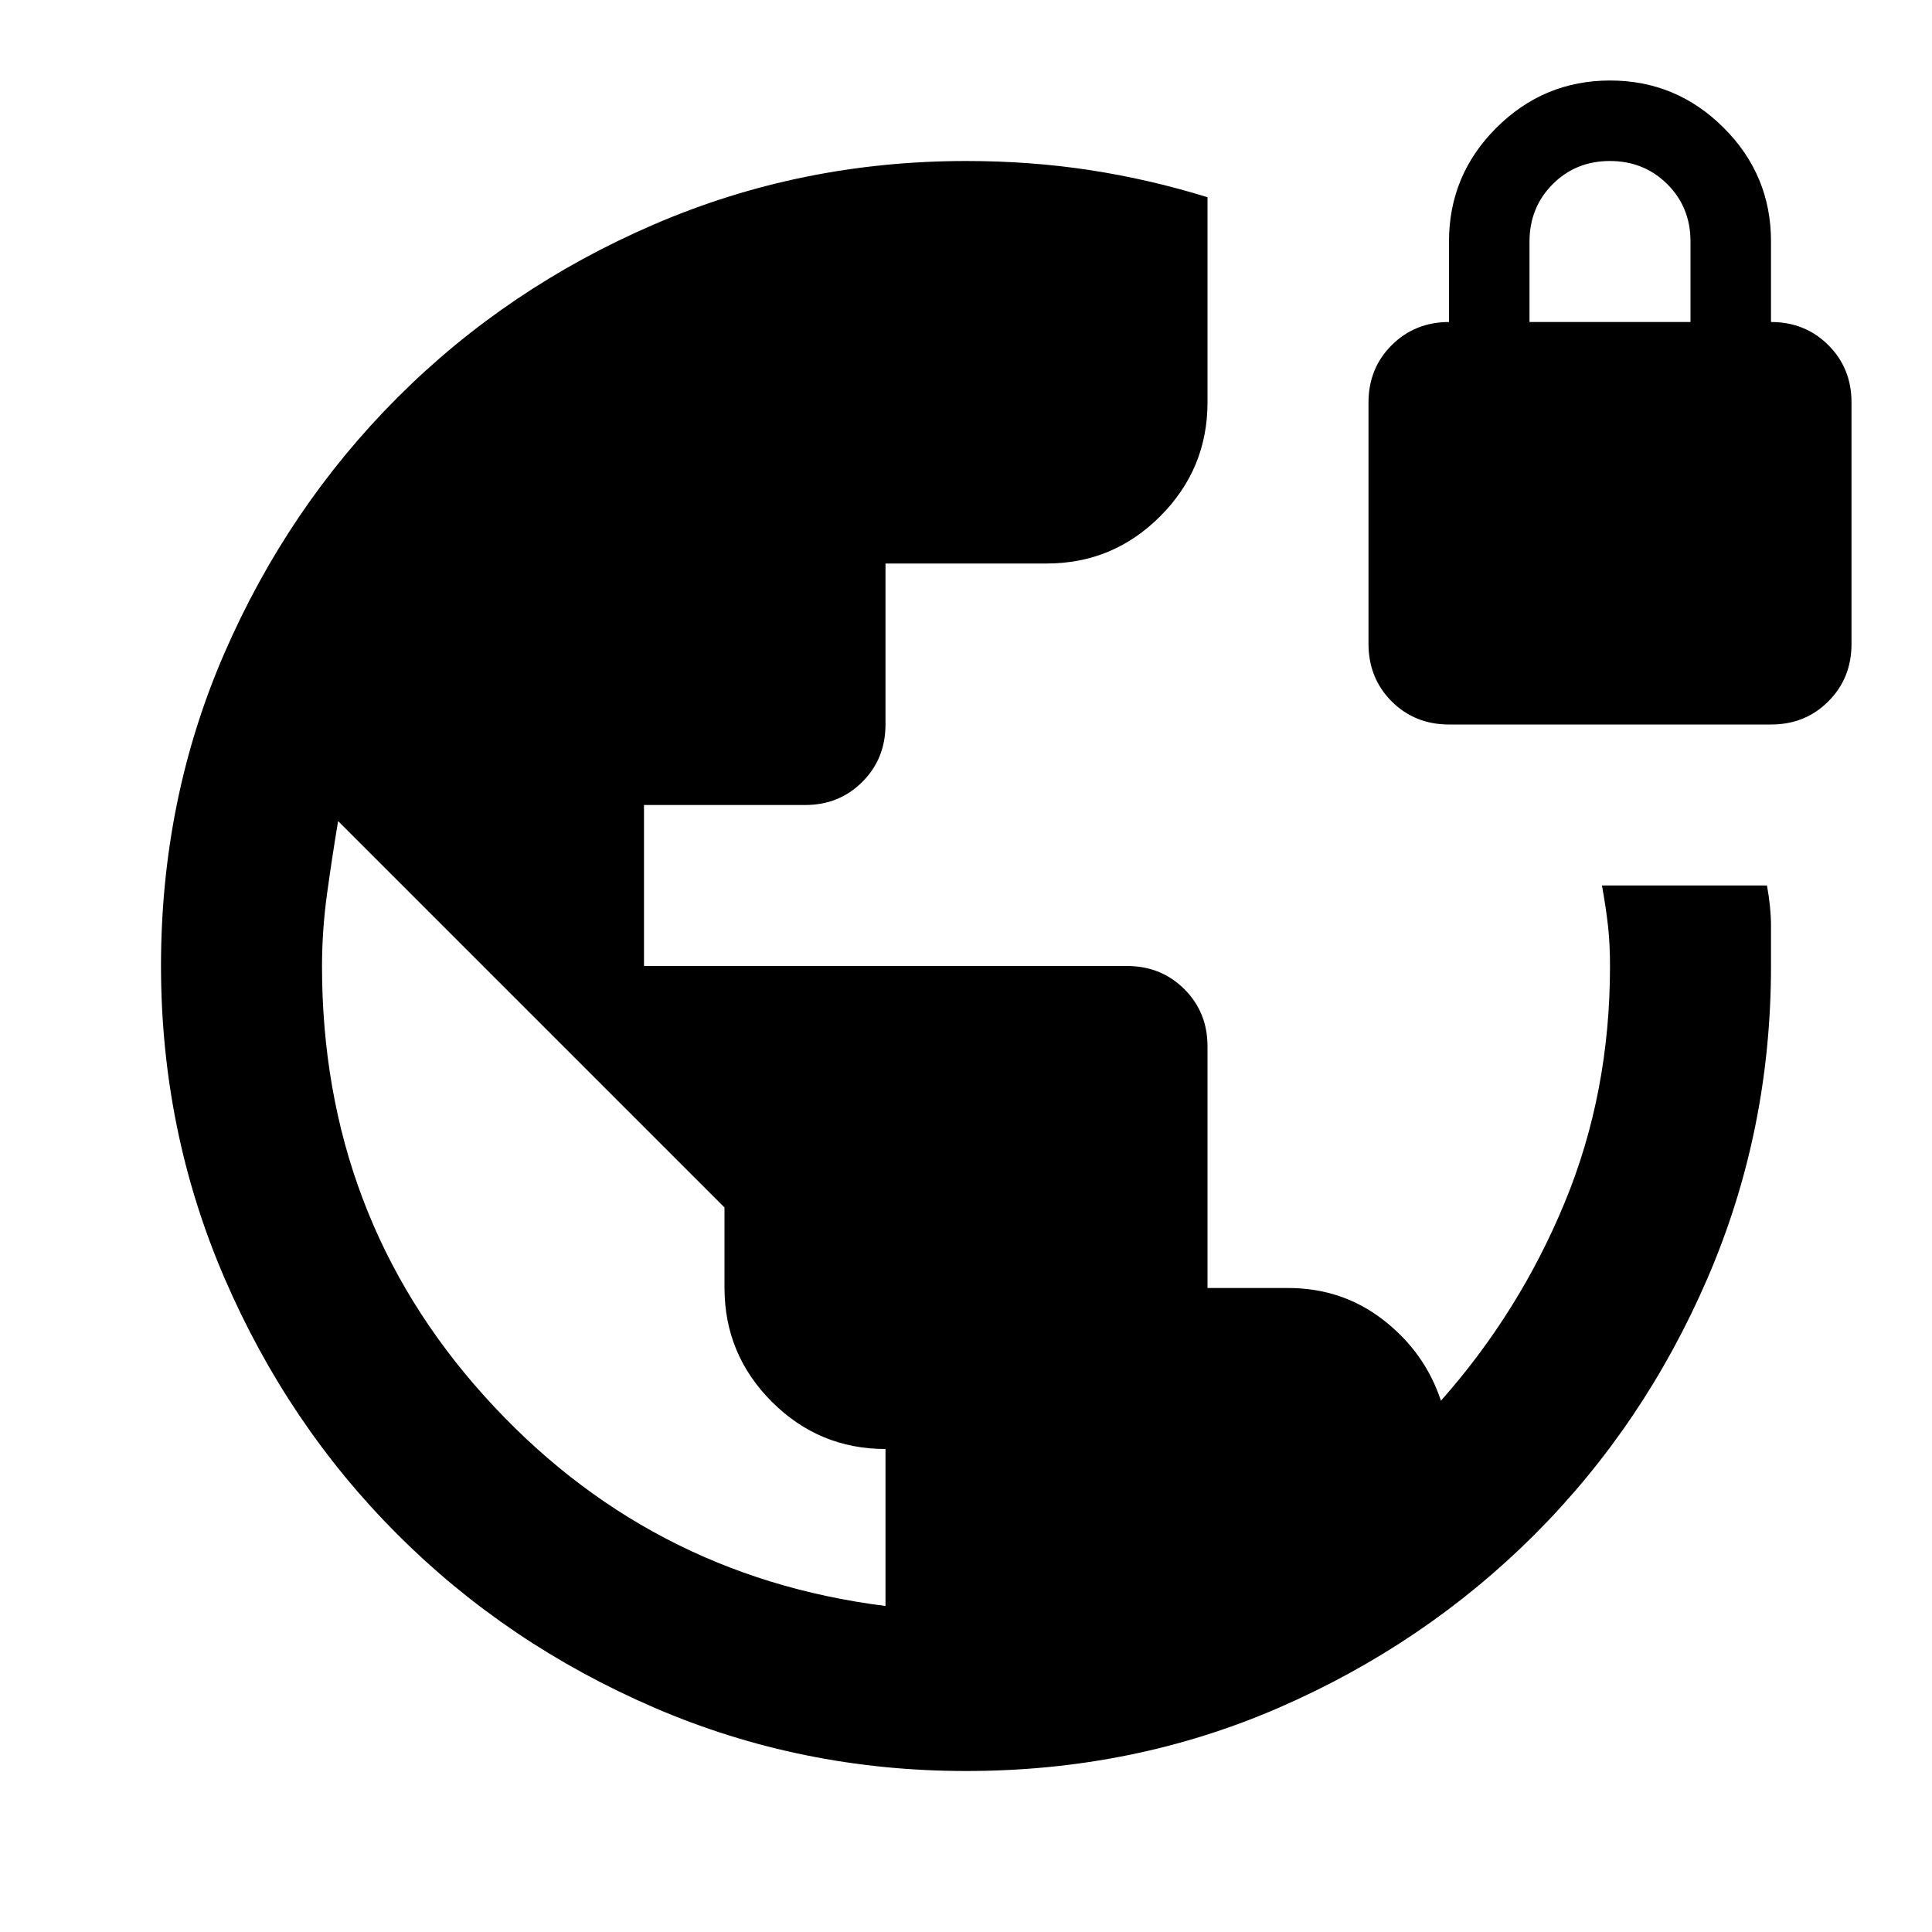
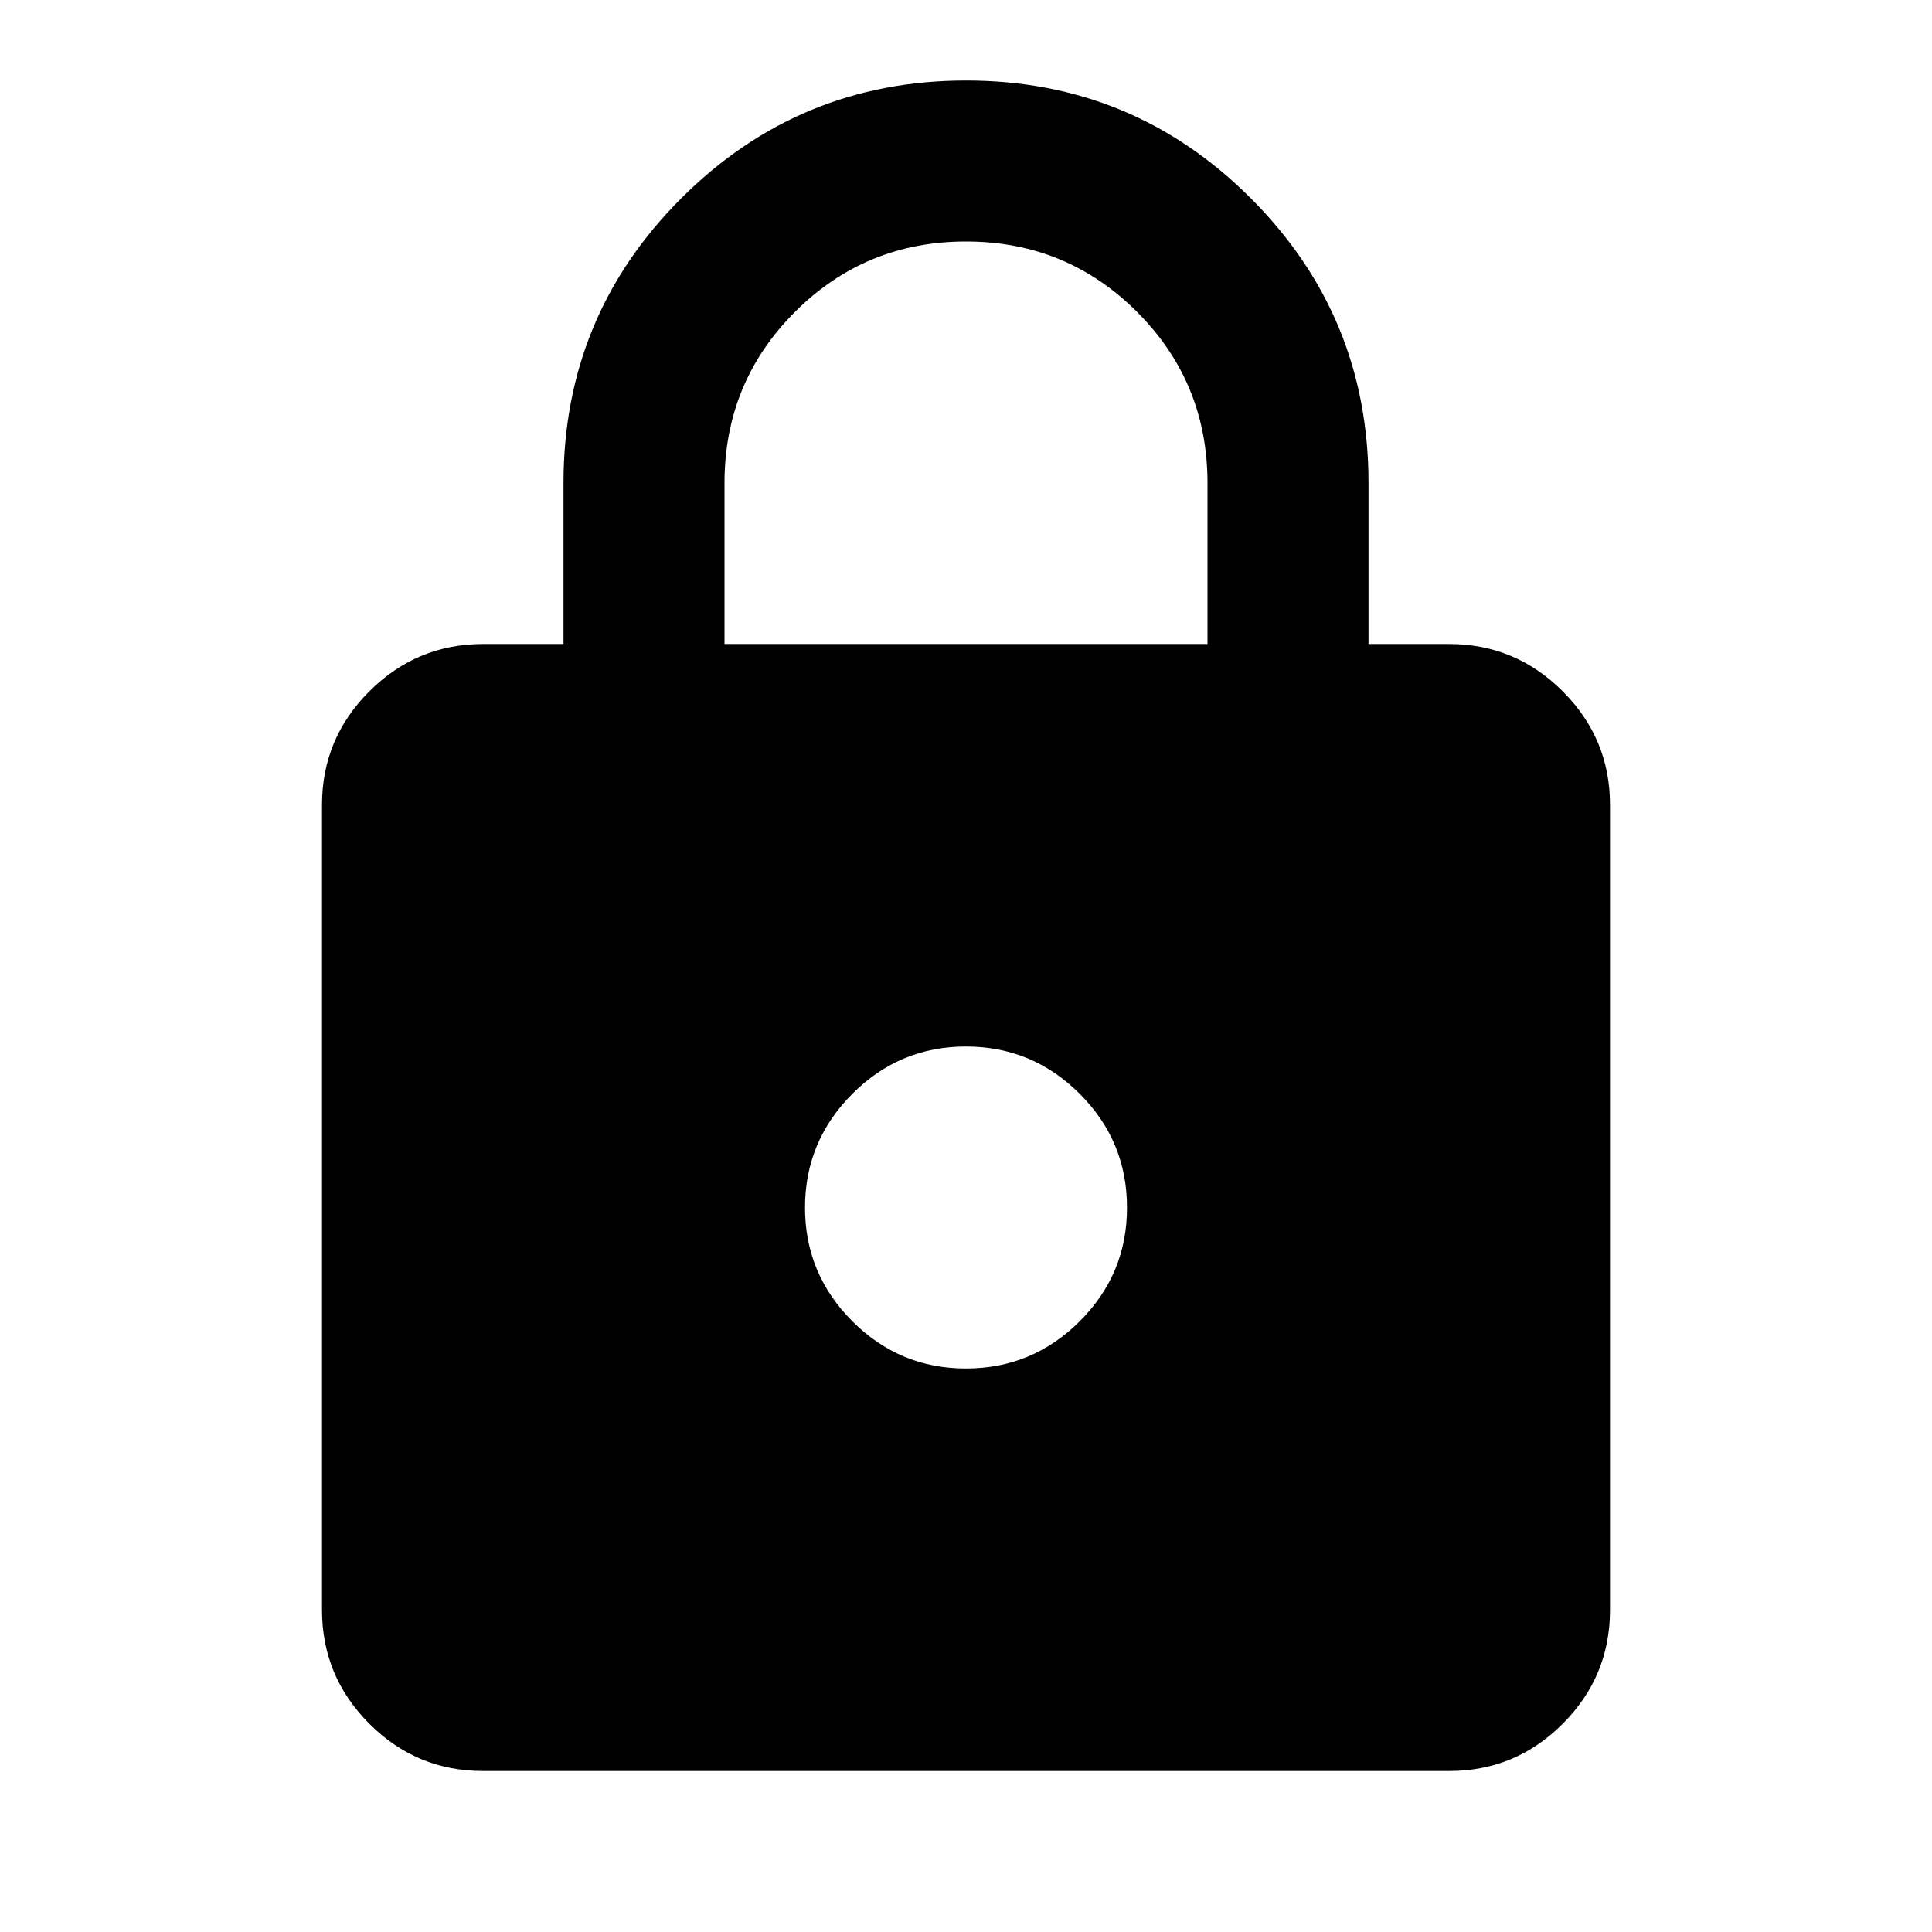
<svg xmlns="http://www.w3.org/2000/svg" width="24" height="24" viewBox="0 0 24 24">
-   <path fill="currentColor" d="M12 22q-2.05 0-3.875-.788t-3.187-2.15q-1.363-1.362-2.15-3.187T2 12q0-2.075.788-3.887t2.15-3.175Q6.3 3.575 8.124 2.788T12 2q.8 0 1.538.113T15 2.45V5q0 .825-.587 1.413T13 7h-2v2q0 .425-.288.713T10 10H8v2h6q.425 0 .713.288T15 13v3h1q.675 0 1.188.4t.712 1q.975-1.1 1.538-2.463T20 12q0-.275-.025-.5T19.9 11h2.05q.05.275.05.5v.5q0 2.05-.787 3.875t-2.15 3.188q-1.363 1.362-3.175 2.15T12 22m-1-2.05V18q-.825 0-1.412-.587T9 16v-1l-4.8-4.8q-.075.45-.137.9T4 12q0 3.1 2.013 5.338T11 19.95M18 9q-.425 0-.712-.287T17 8V5q0-.425.288-.712T18 4V3q0-.825.588-1.412T20 1q.825 0 1.413.588T22 3v1q.425 0 .713.288T23 5v3q0 .425-.288.713T22 9zm1-5h2V3q0-.425-.288-.712T20 2q-.425 0-.712.288T19 3z" />
+   <path fill="currentColor" d="M6 22q-.825 0-1.412-.587T4 20V10q0-.825.588-1.412T6 8h1V6q0-2.075 1.463-3.537T12 1q2.075 0 3.538 1.463T17 6v2h1q.825 0 1.413.588T20 10v10q0 .825-.587 1.413T18 22zm6-5q.825 0 1.413-.587T14 15q0-.825-.587-1.412T12 13q-.825 0-1.412.588T10 15q0 .825.588 1.413T12 17M9 8h6V6q0-1.25-.875-2.125T12 3q-1.25 0-2.125.875T9 6z" />
</svg>
